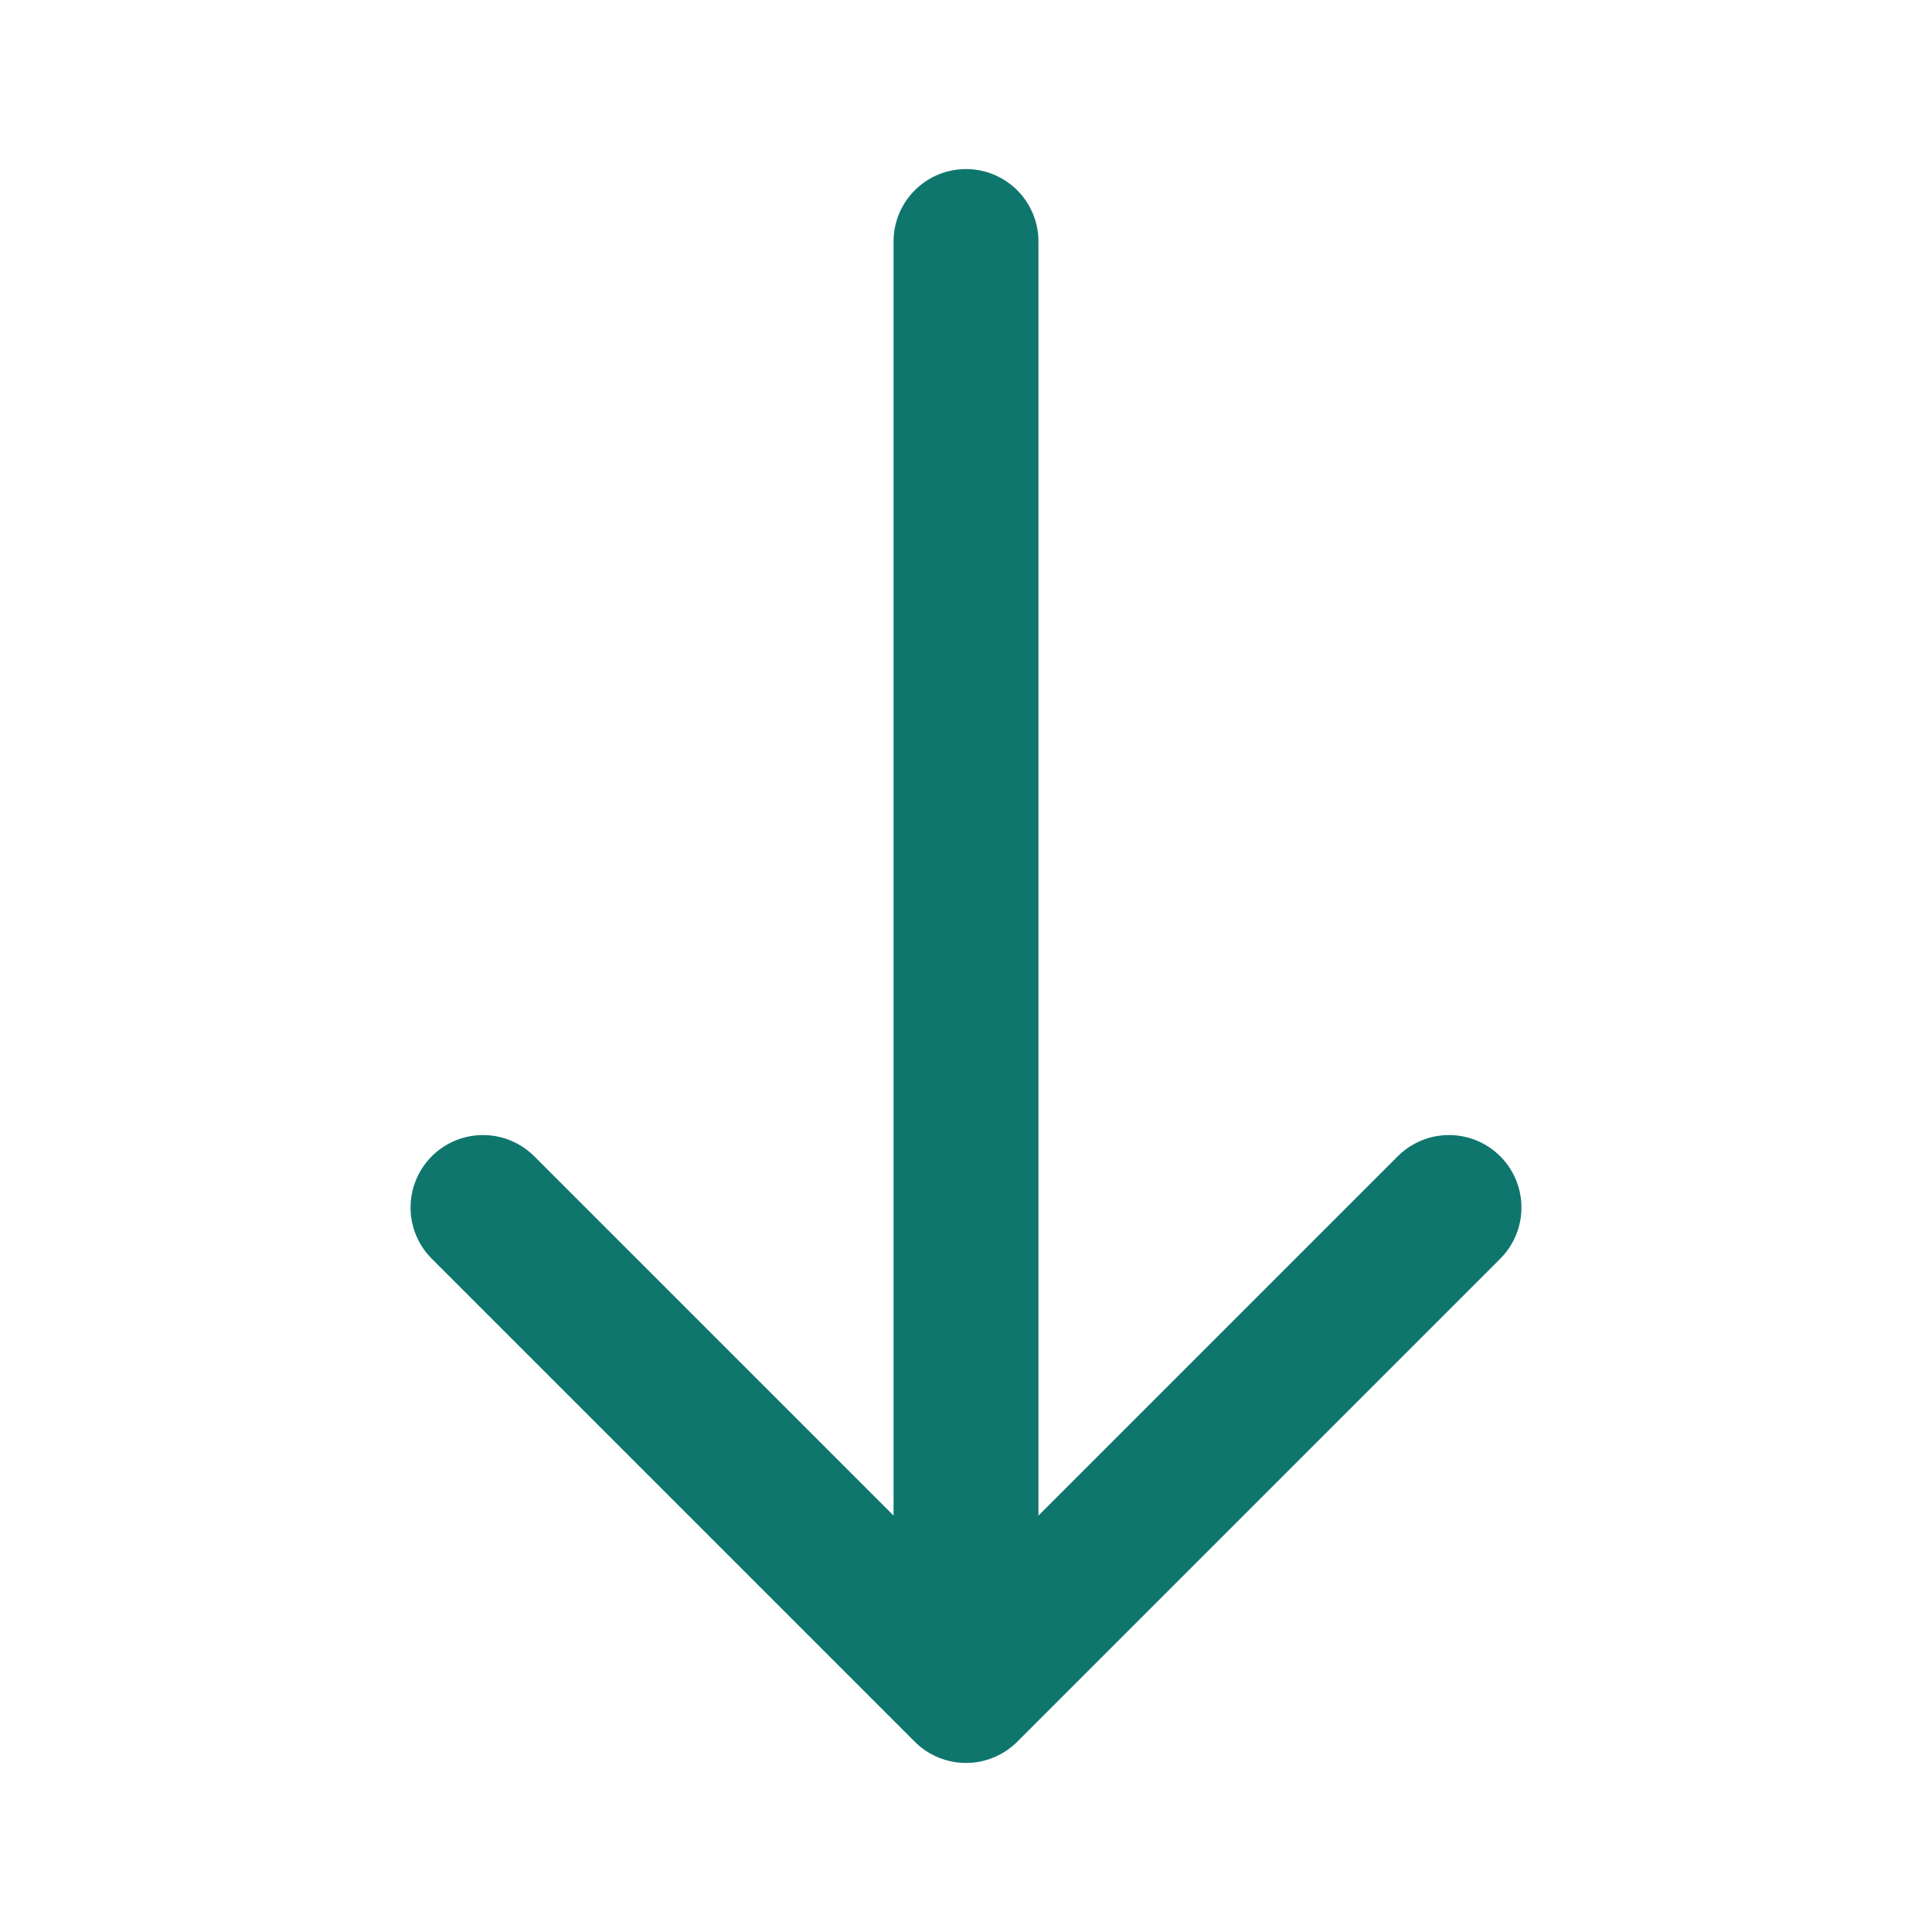
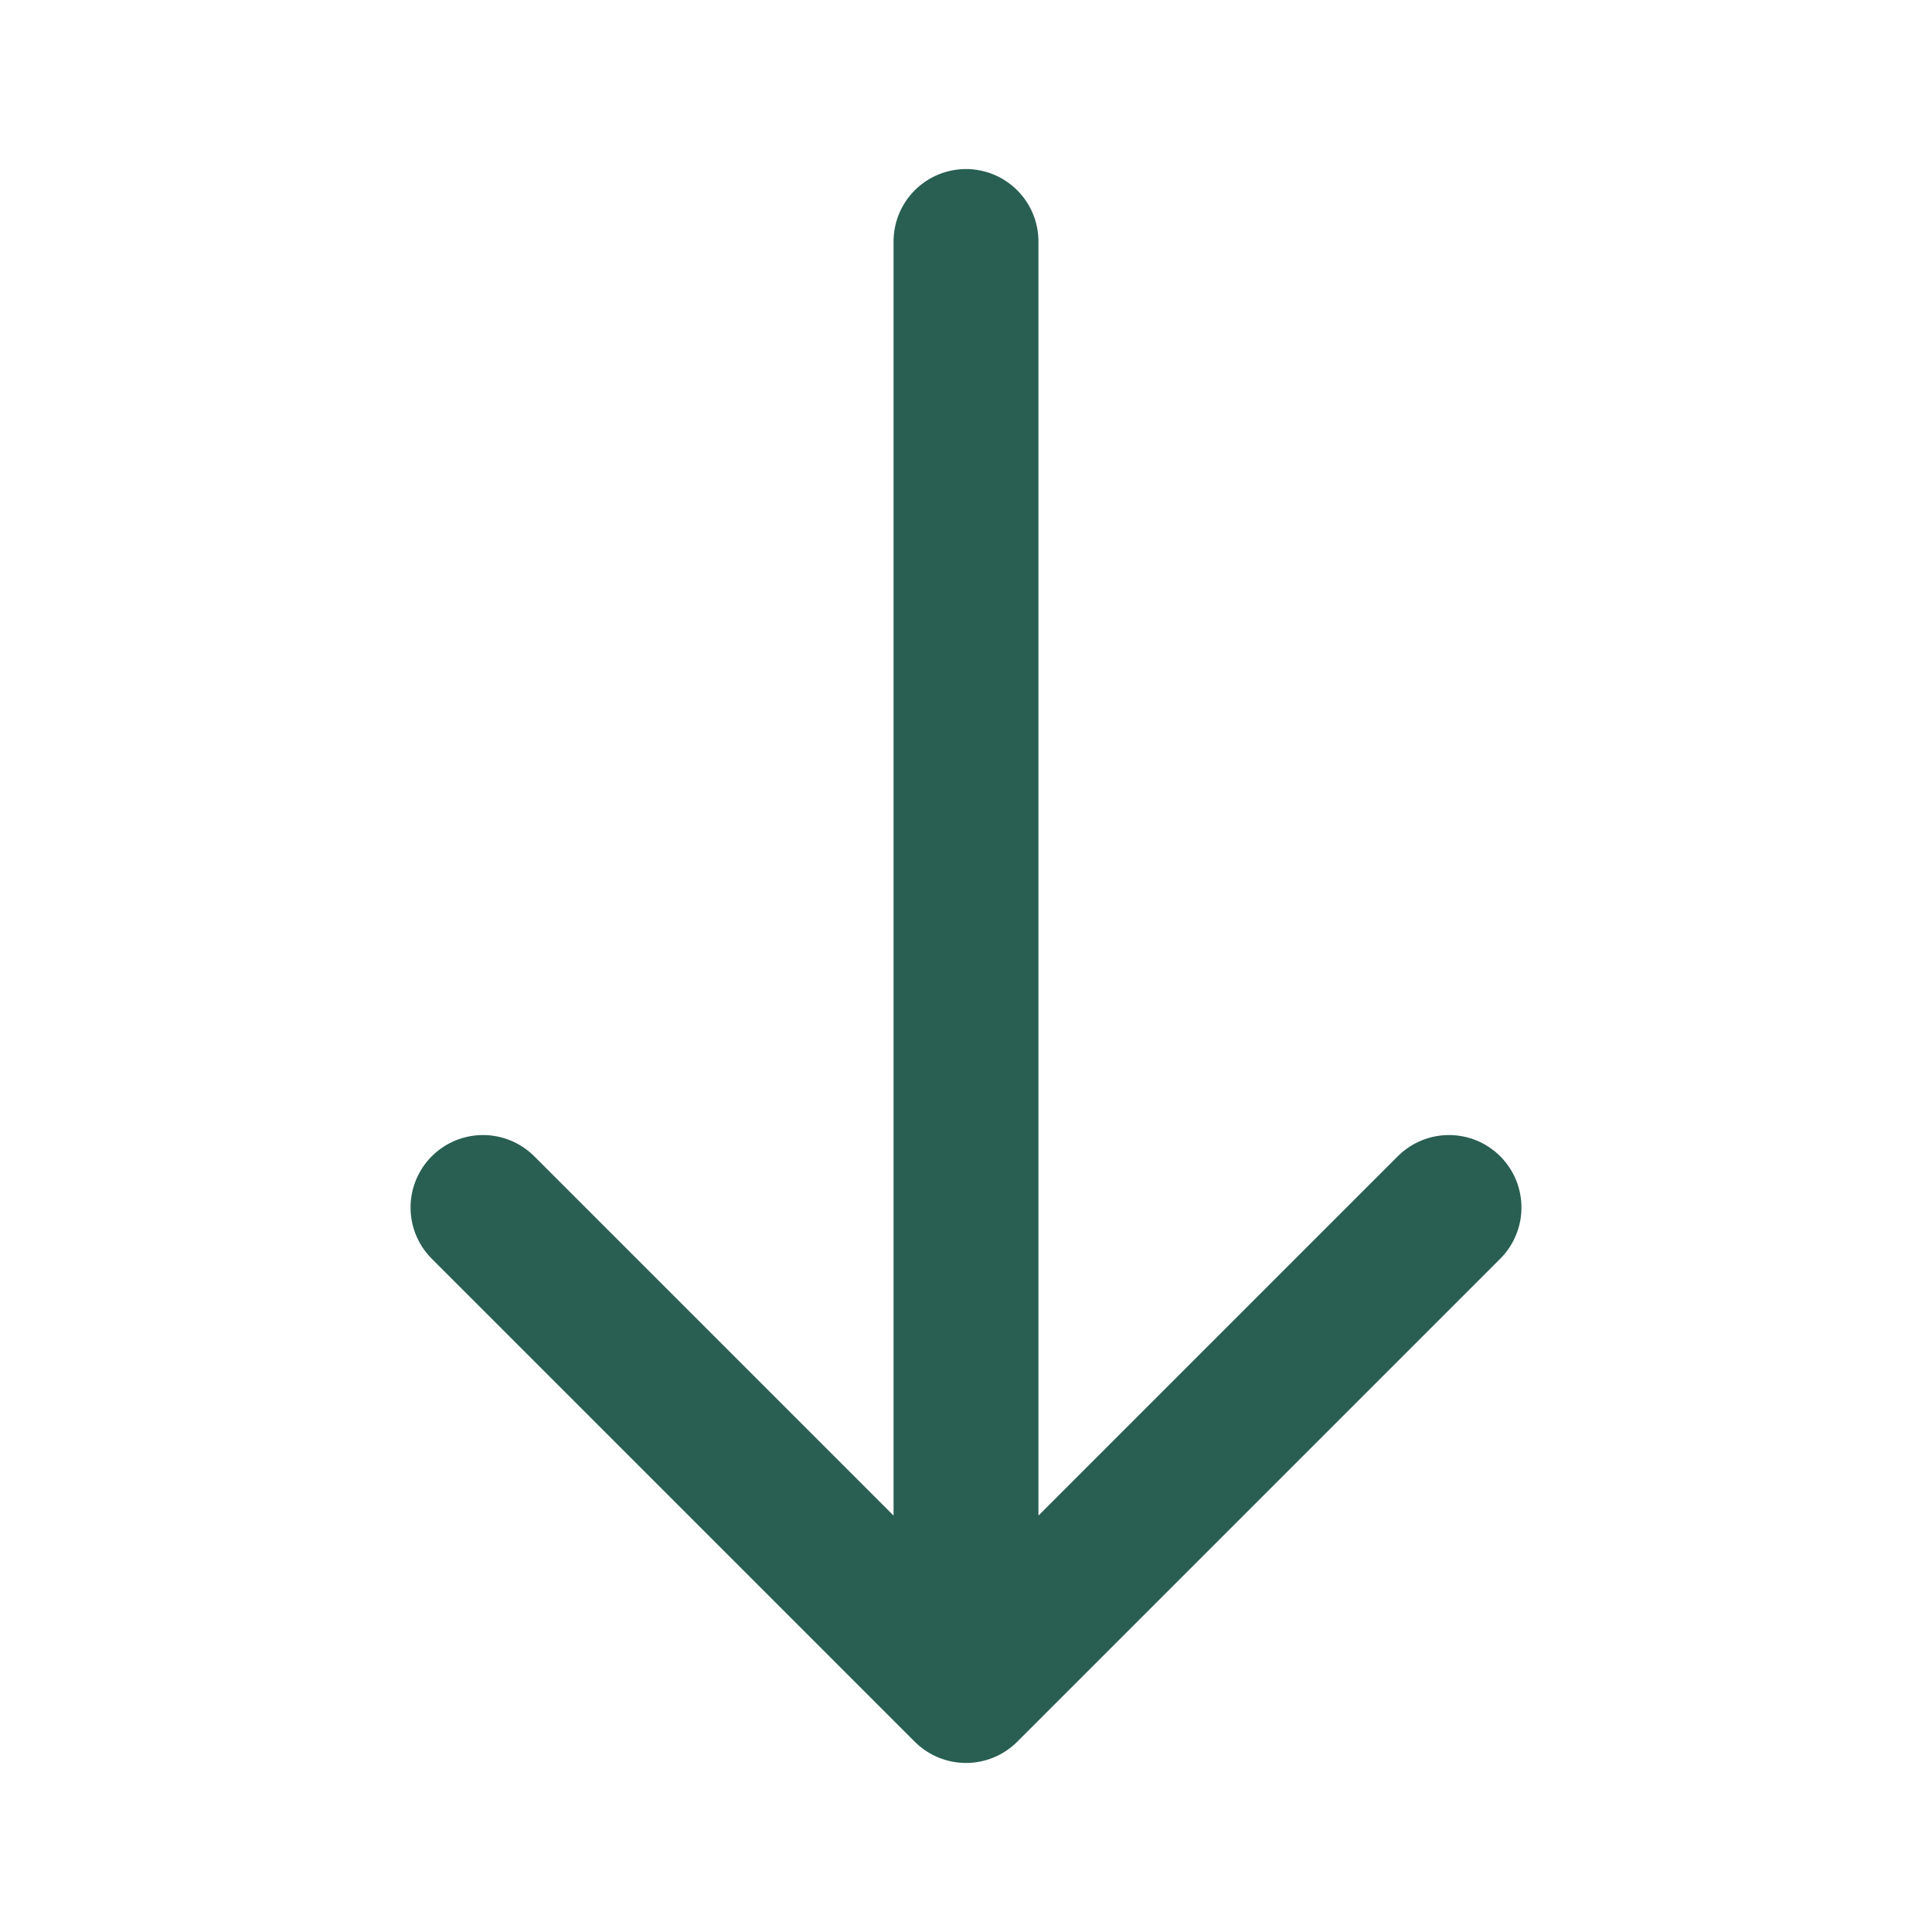
- <svg xmlns="http://www.w3.org/2000/svg" width="20" height="20" viewBox="0 0 24 24" fill="none" stroke="#0f766e" stroke-width="1.8" stroke-linecap="round" stroke-linejoin="round">
+ <svg xmlns="http://www.w3.org/2000/svg" width="20" height="20" viewBox="0 0 24 24" fill="none" stroke="#285F52" stroke-width="1.8" stroke-linecap="round" stroke-linejoin="round">
  <path d="m6 15 6 6 6-6M12 21V3" />
</svg>
